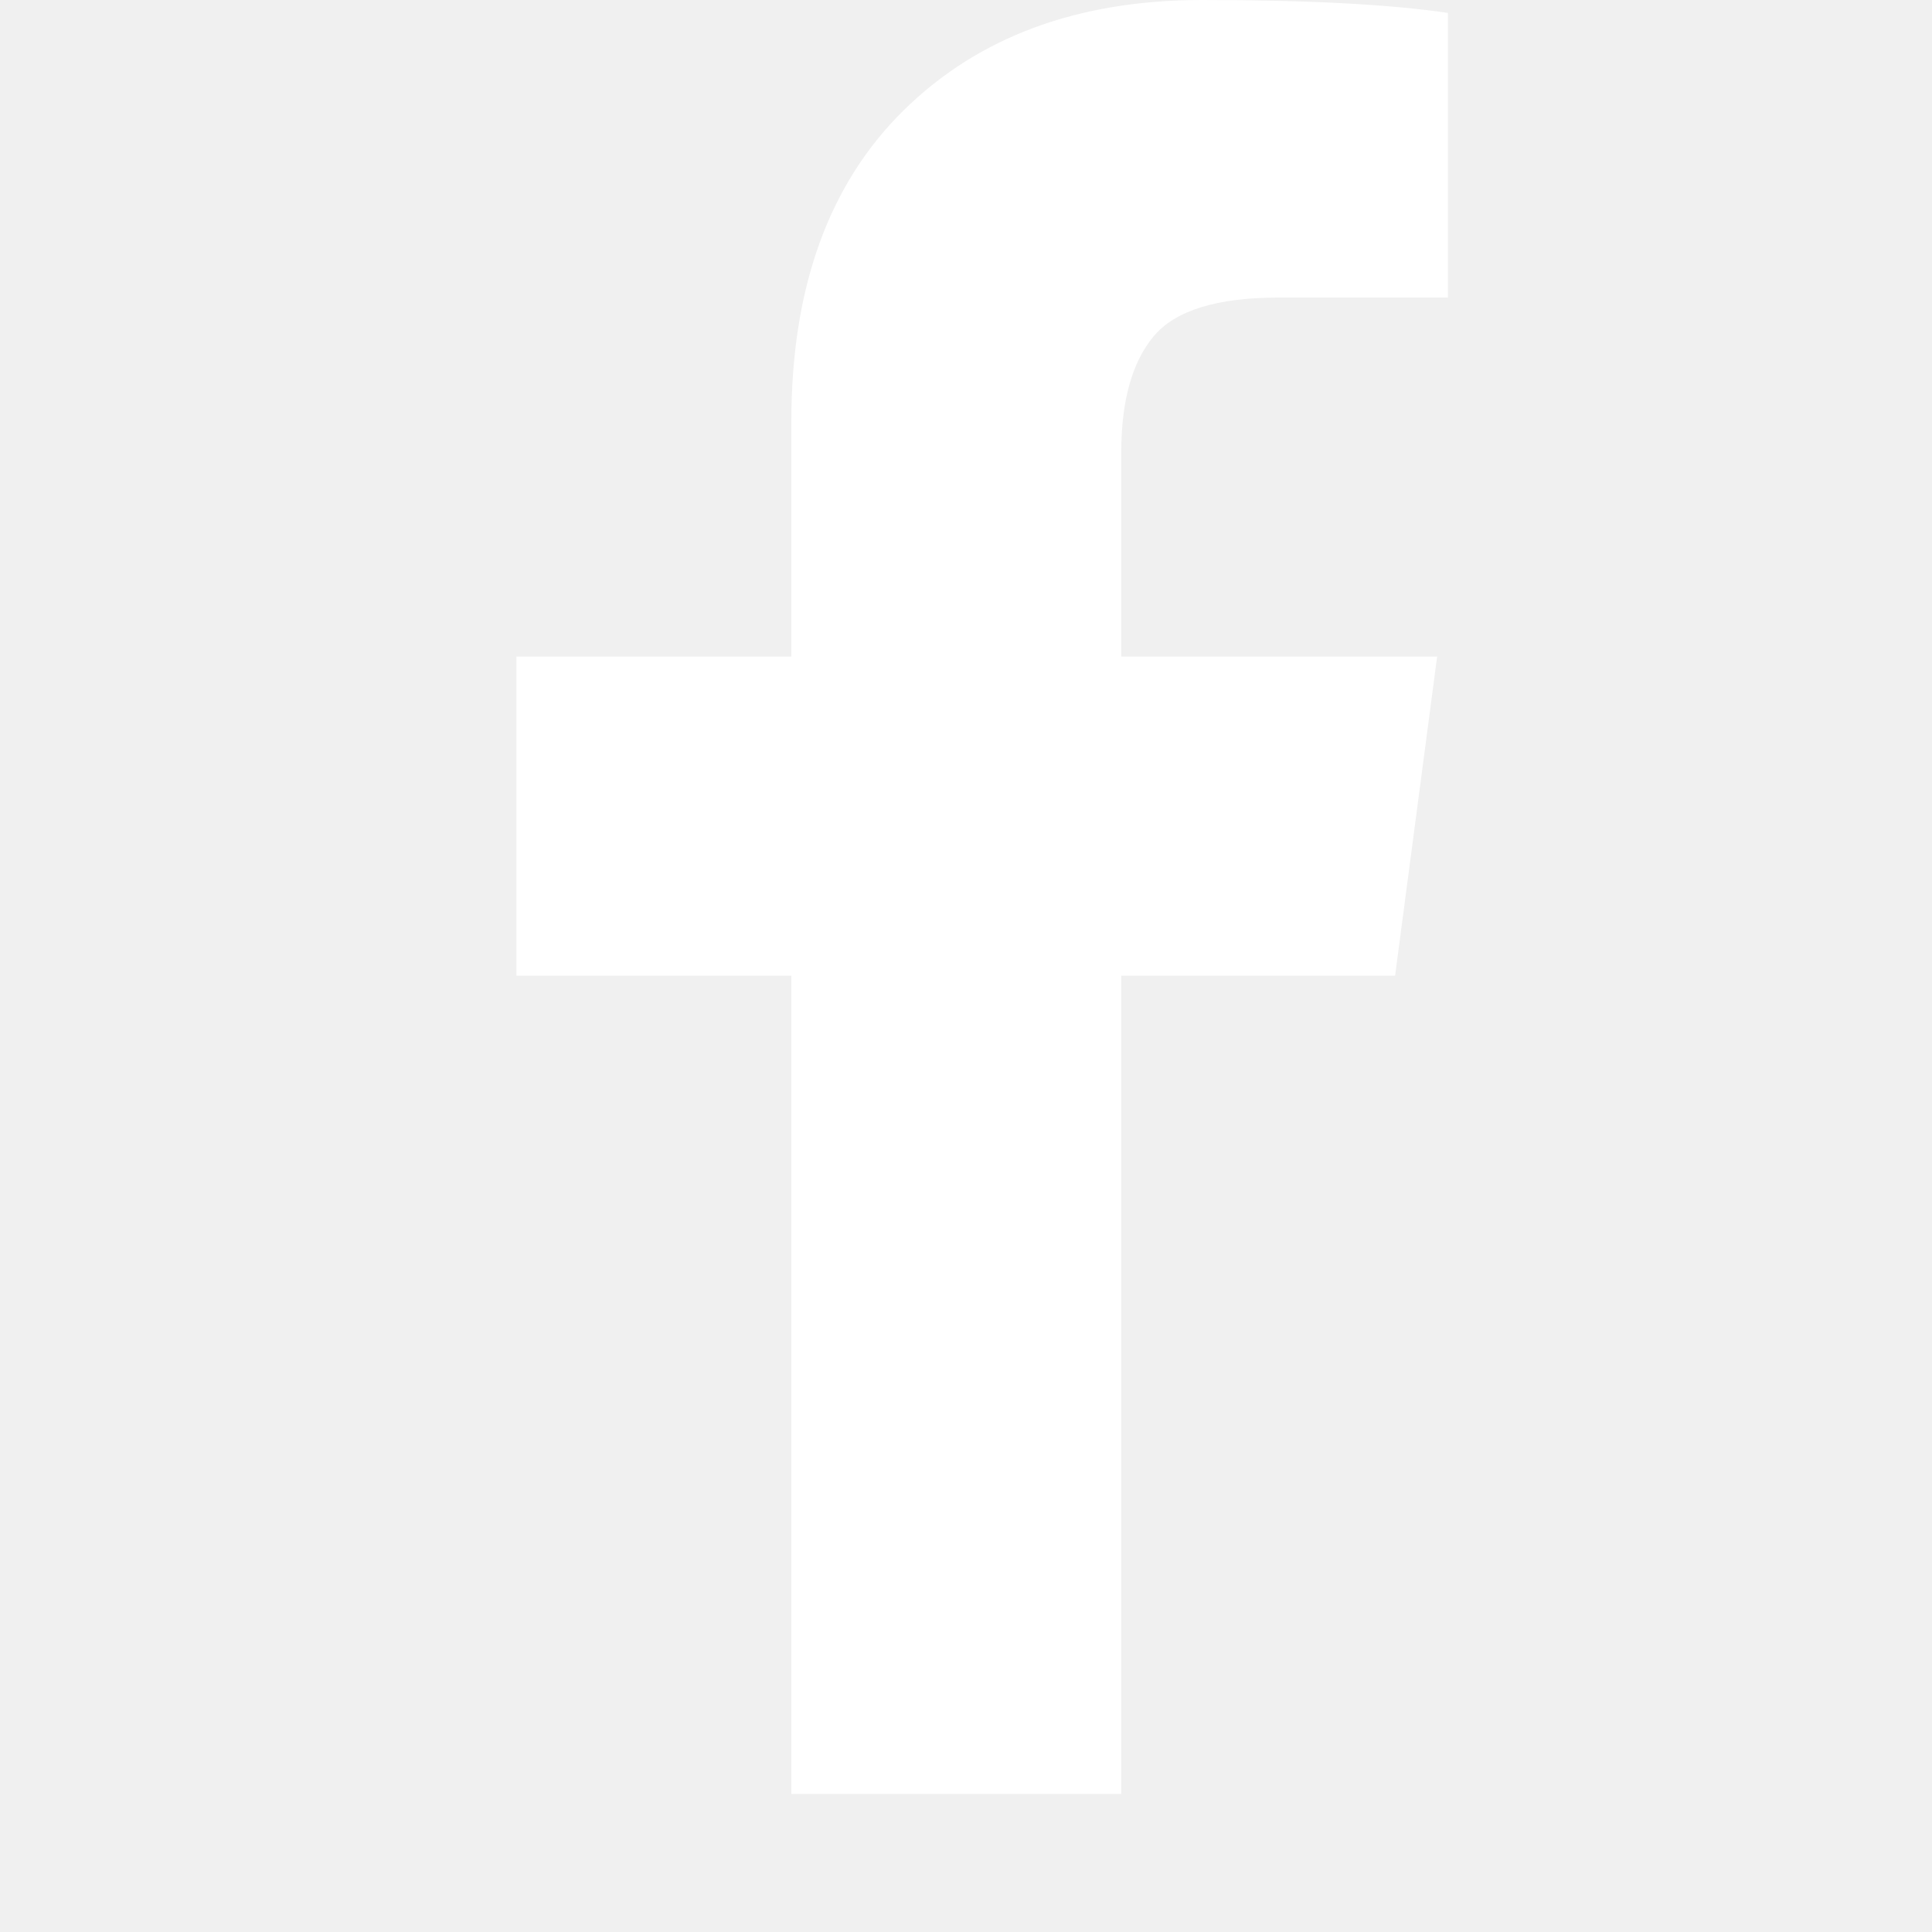
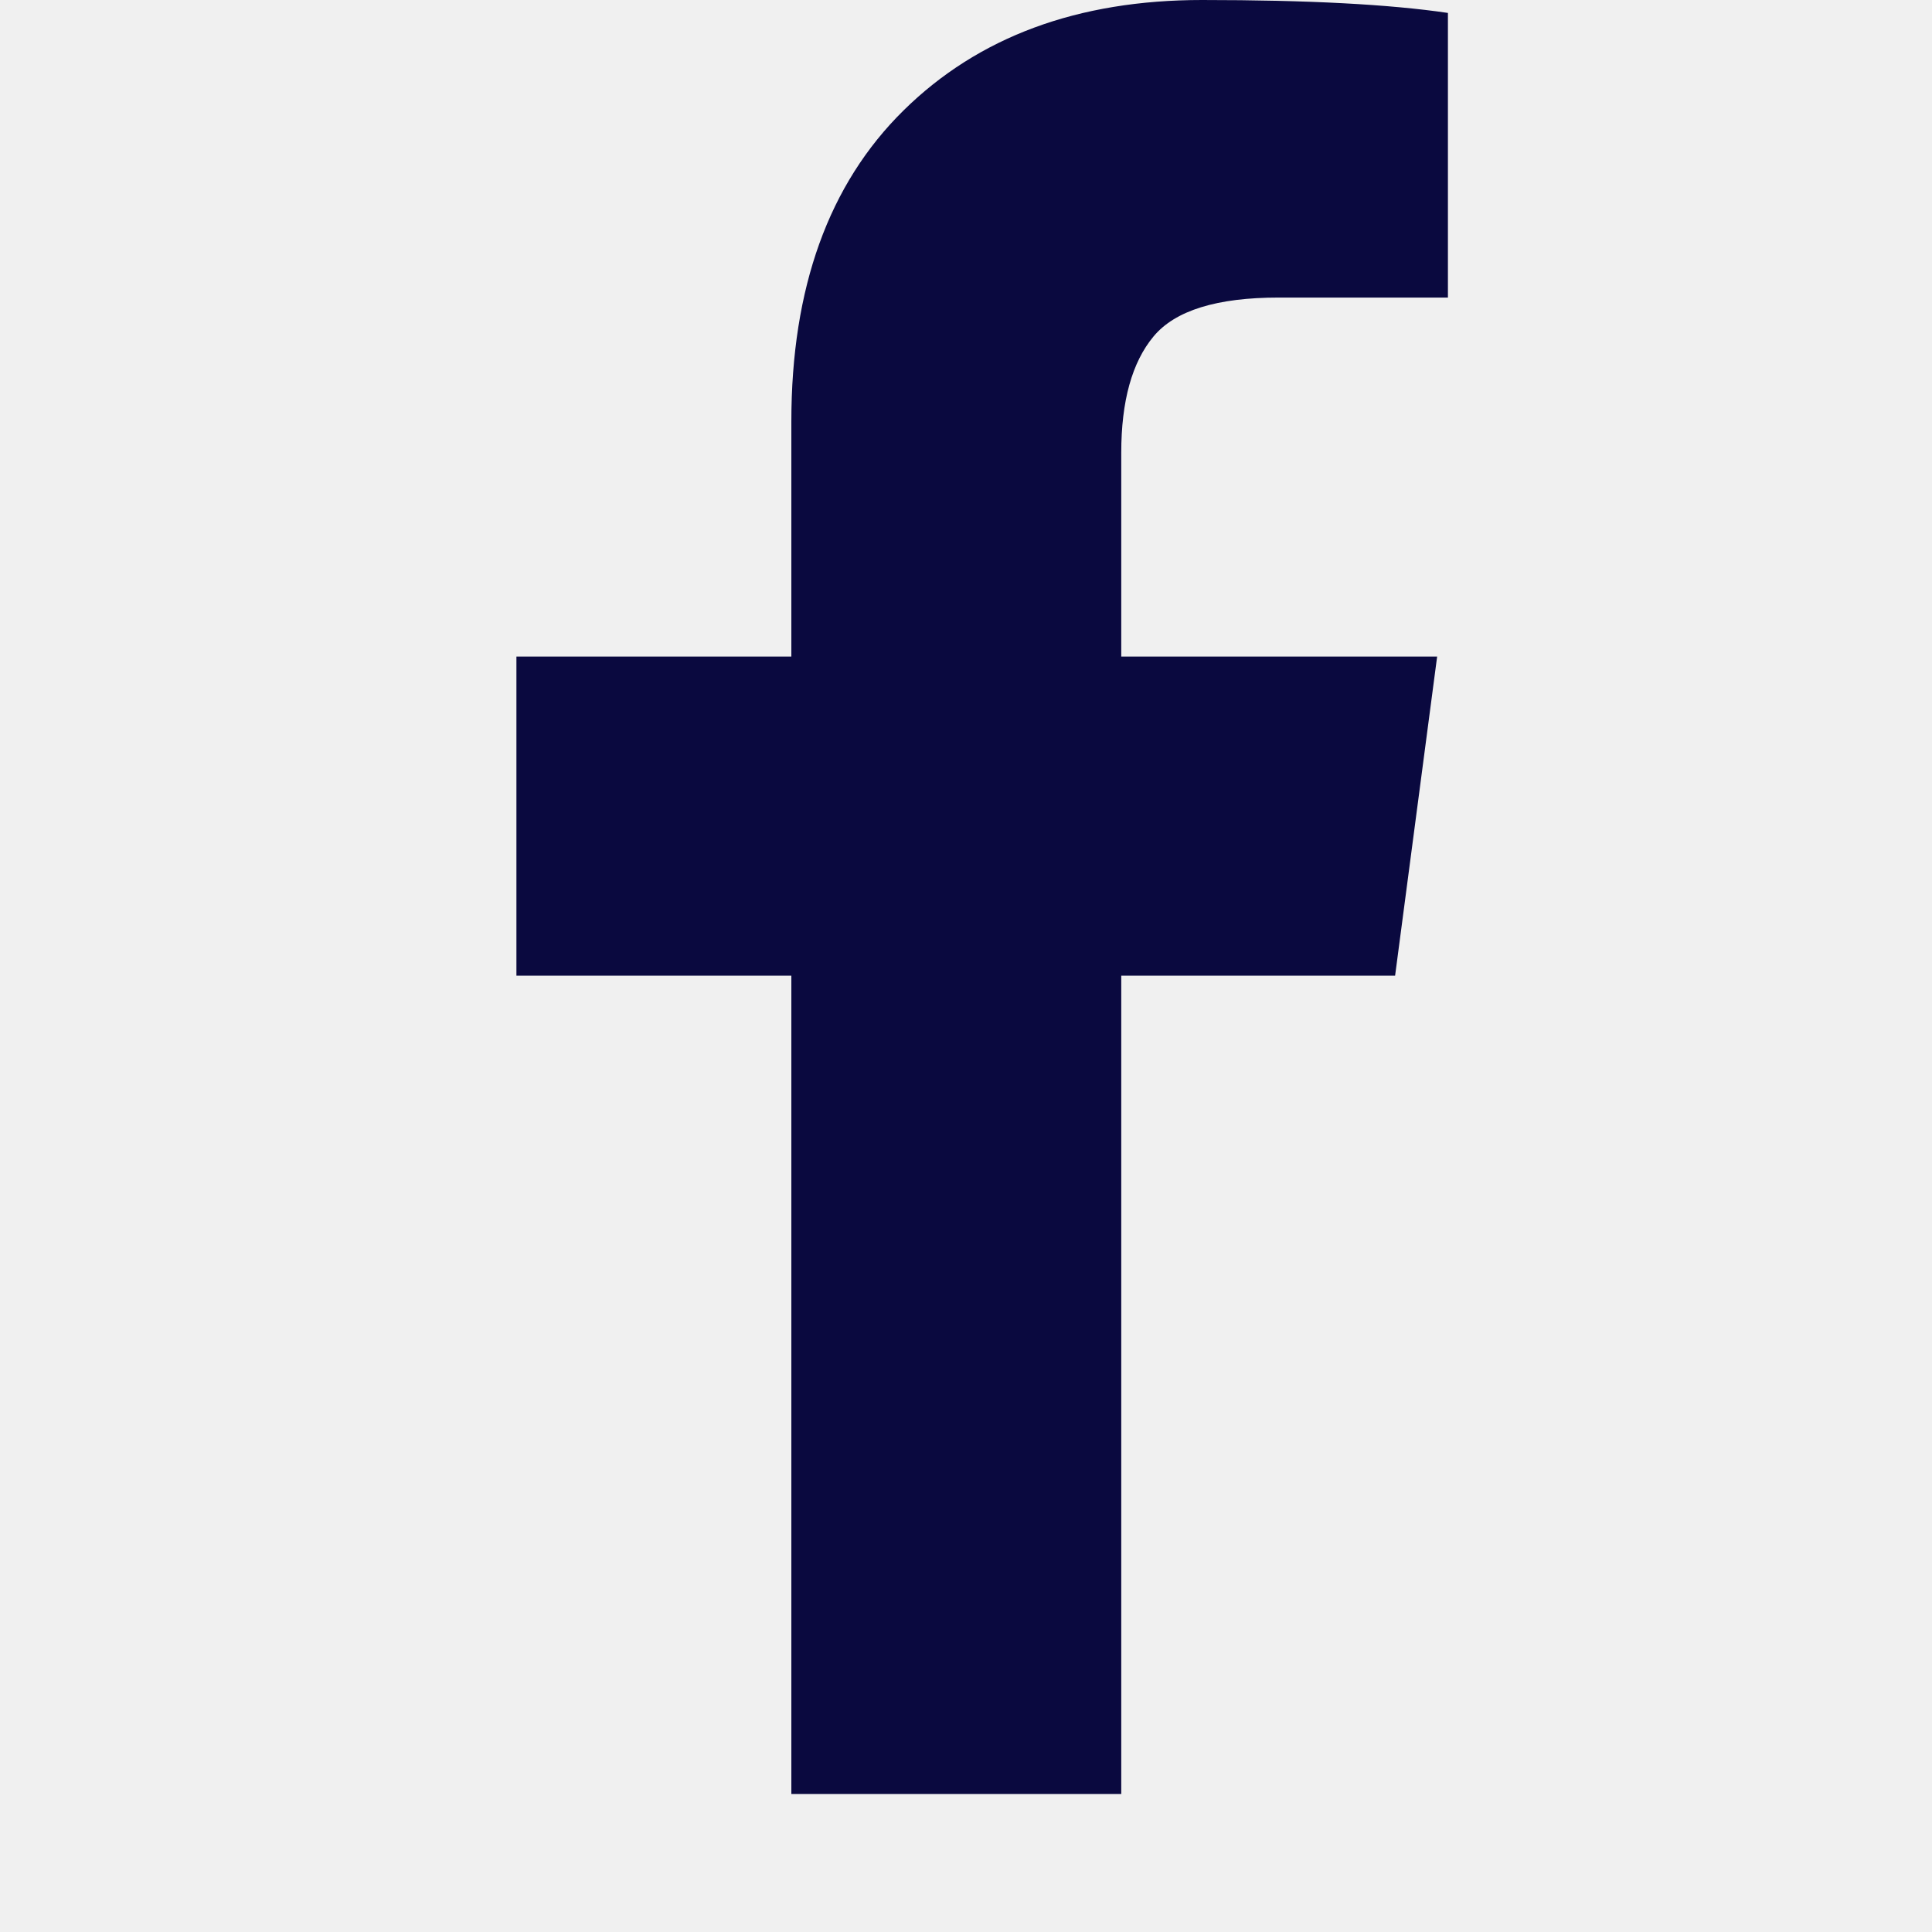
<svg xmlns="http://www.w3.org/2000/svg" width="1792" height="1792" viewBox="0 0 1792 1792">
-   <path d="M1343 12v264h-157q-86 0-116 36t-30 108v189h293l-39 296h-254v759h-306v-759h-255v-296h255v-218q0-186 104-288.5t277-102.5q147 0 228 12z" fill="#fff" />
+   <path d="M1343 12v264h-157q-86 0-116 36t-30 108v189h293l-39 296h-254v759h-306v-759h-255v-296h255v-218q0-186 104-288.5t277-102.5q147 0 228 12z" fill="#0a093f" />
</svg>
